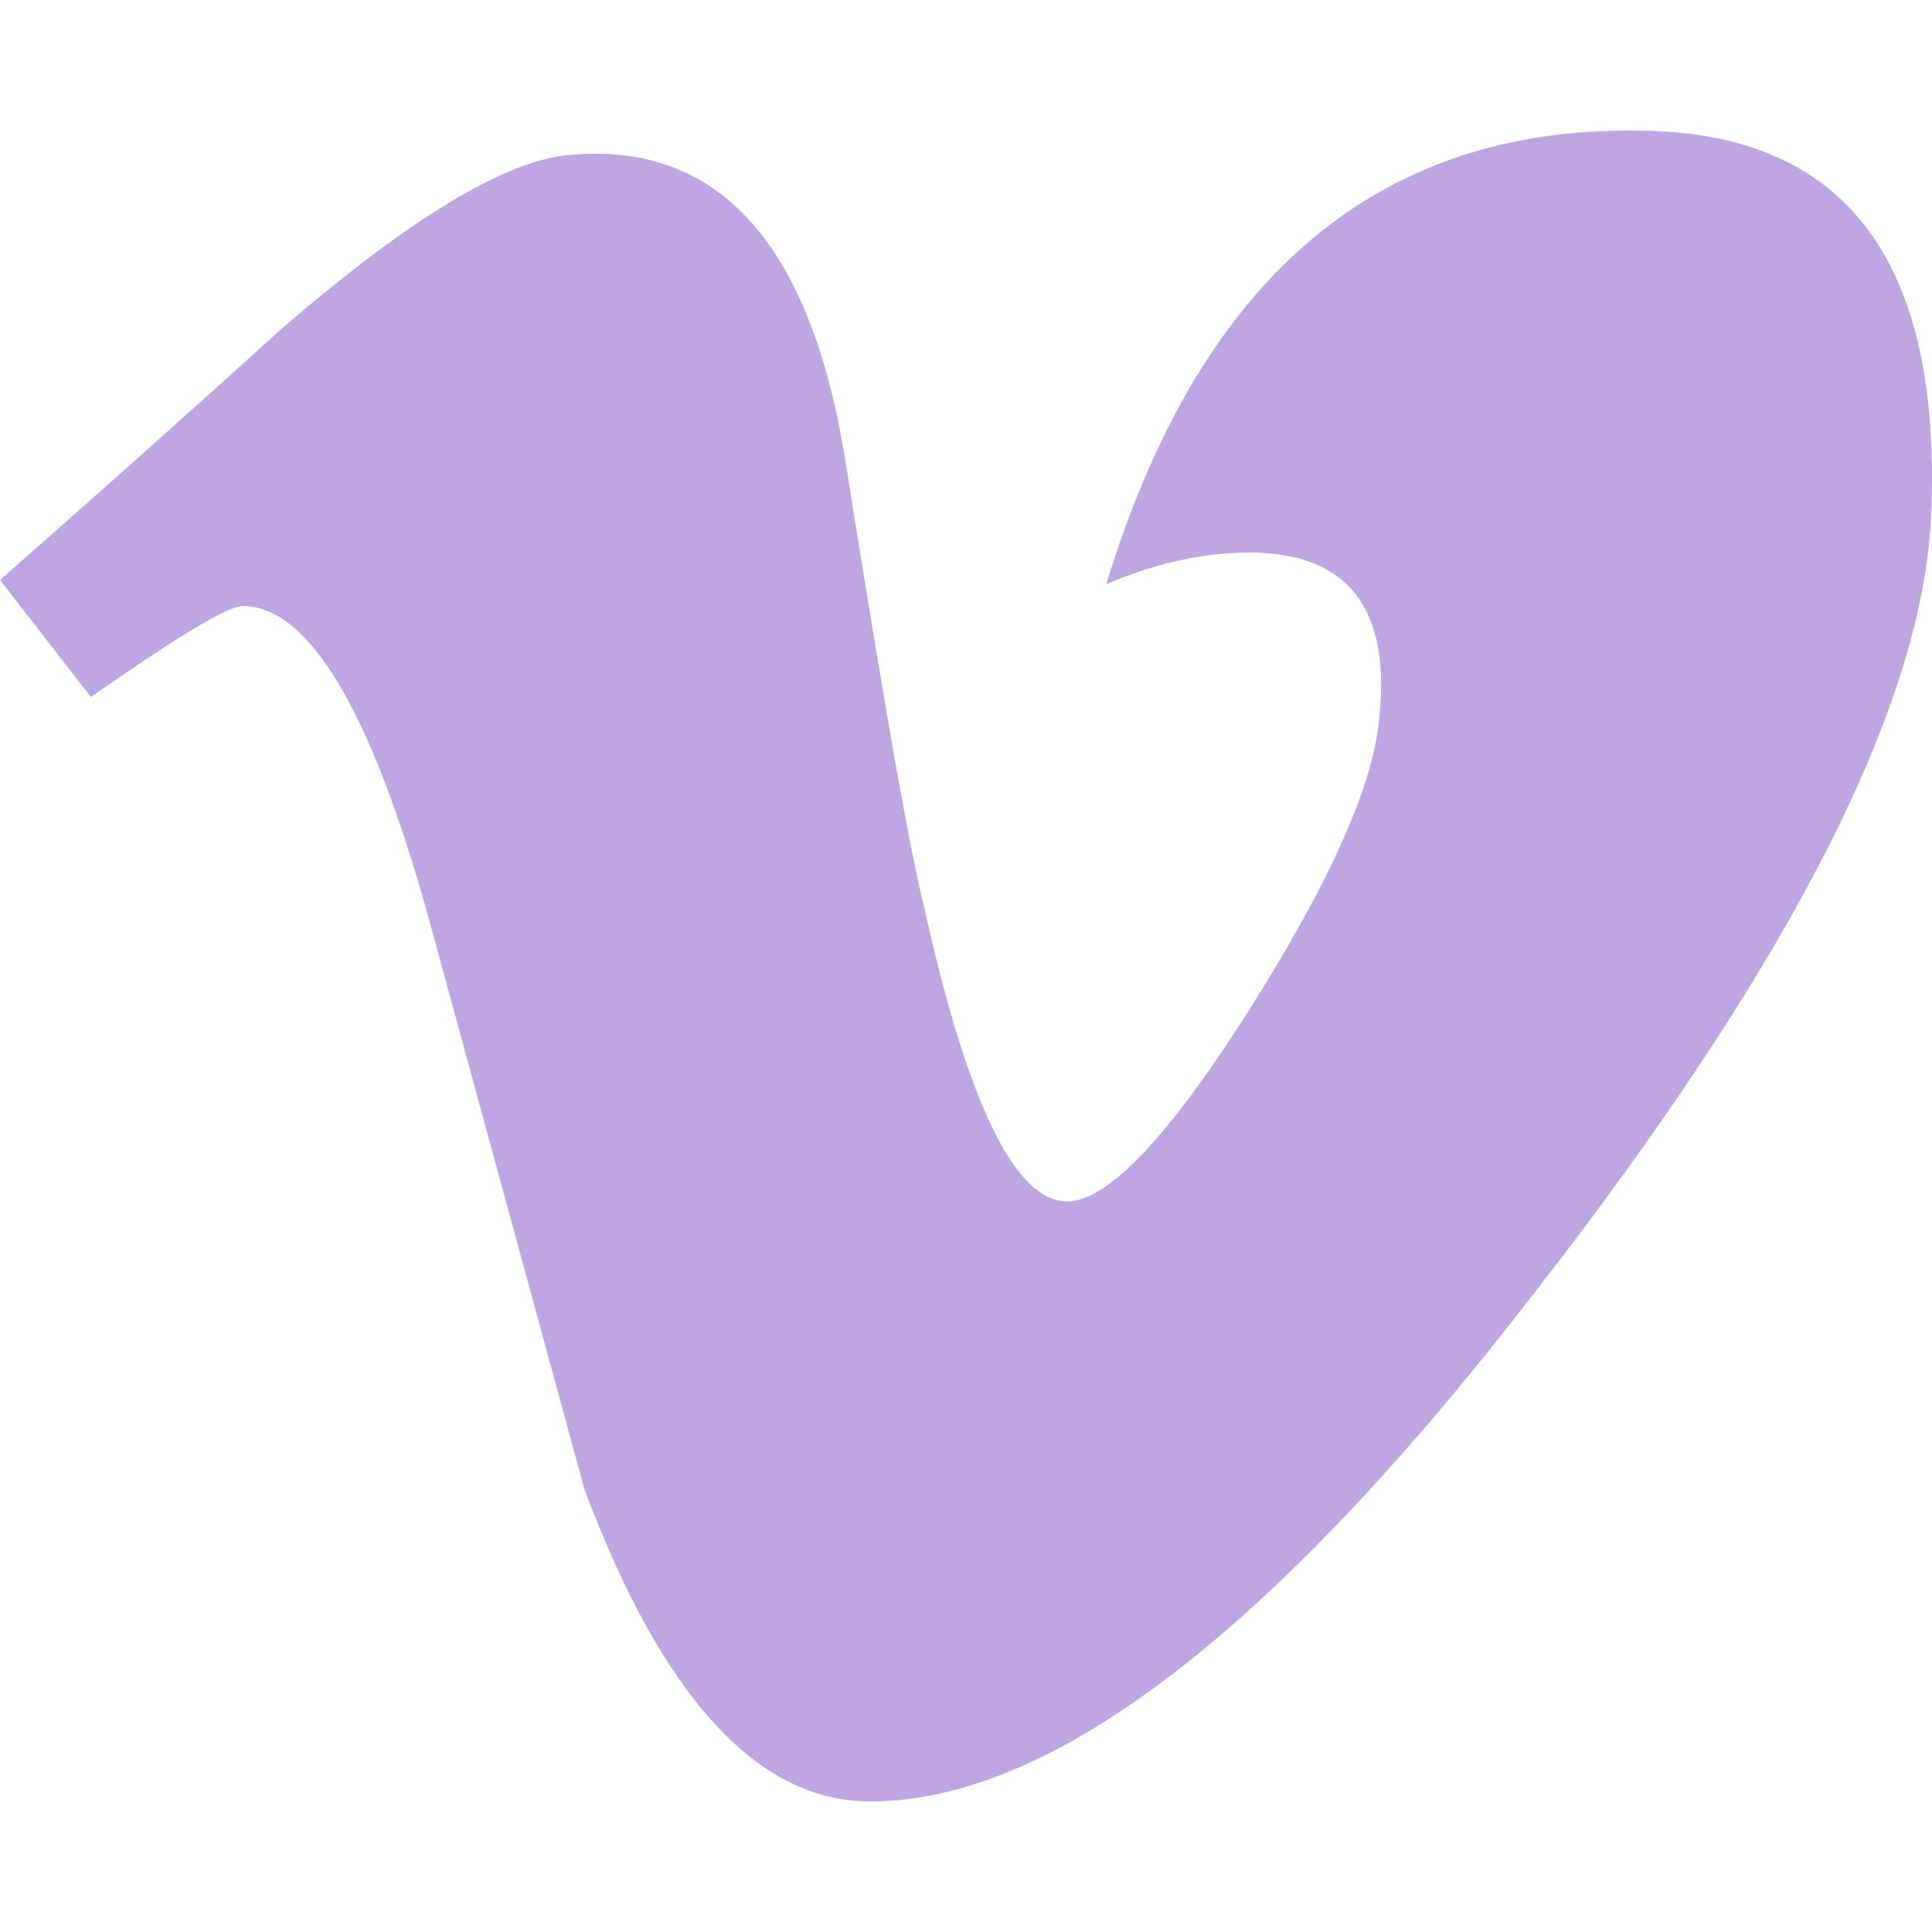
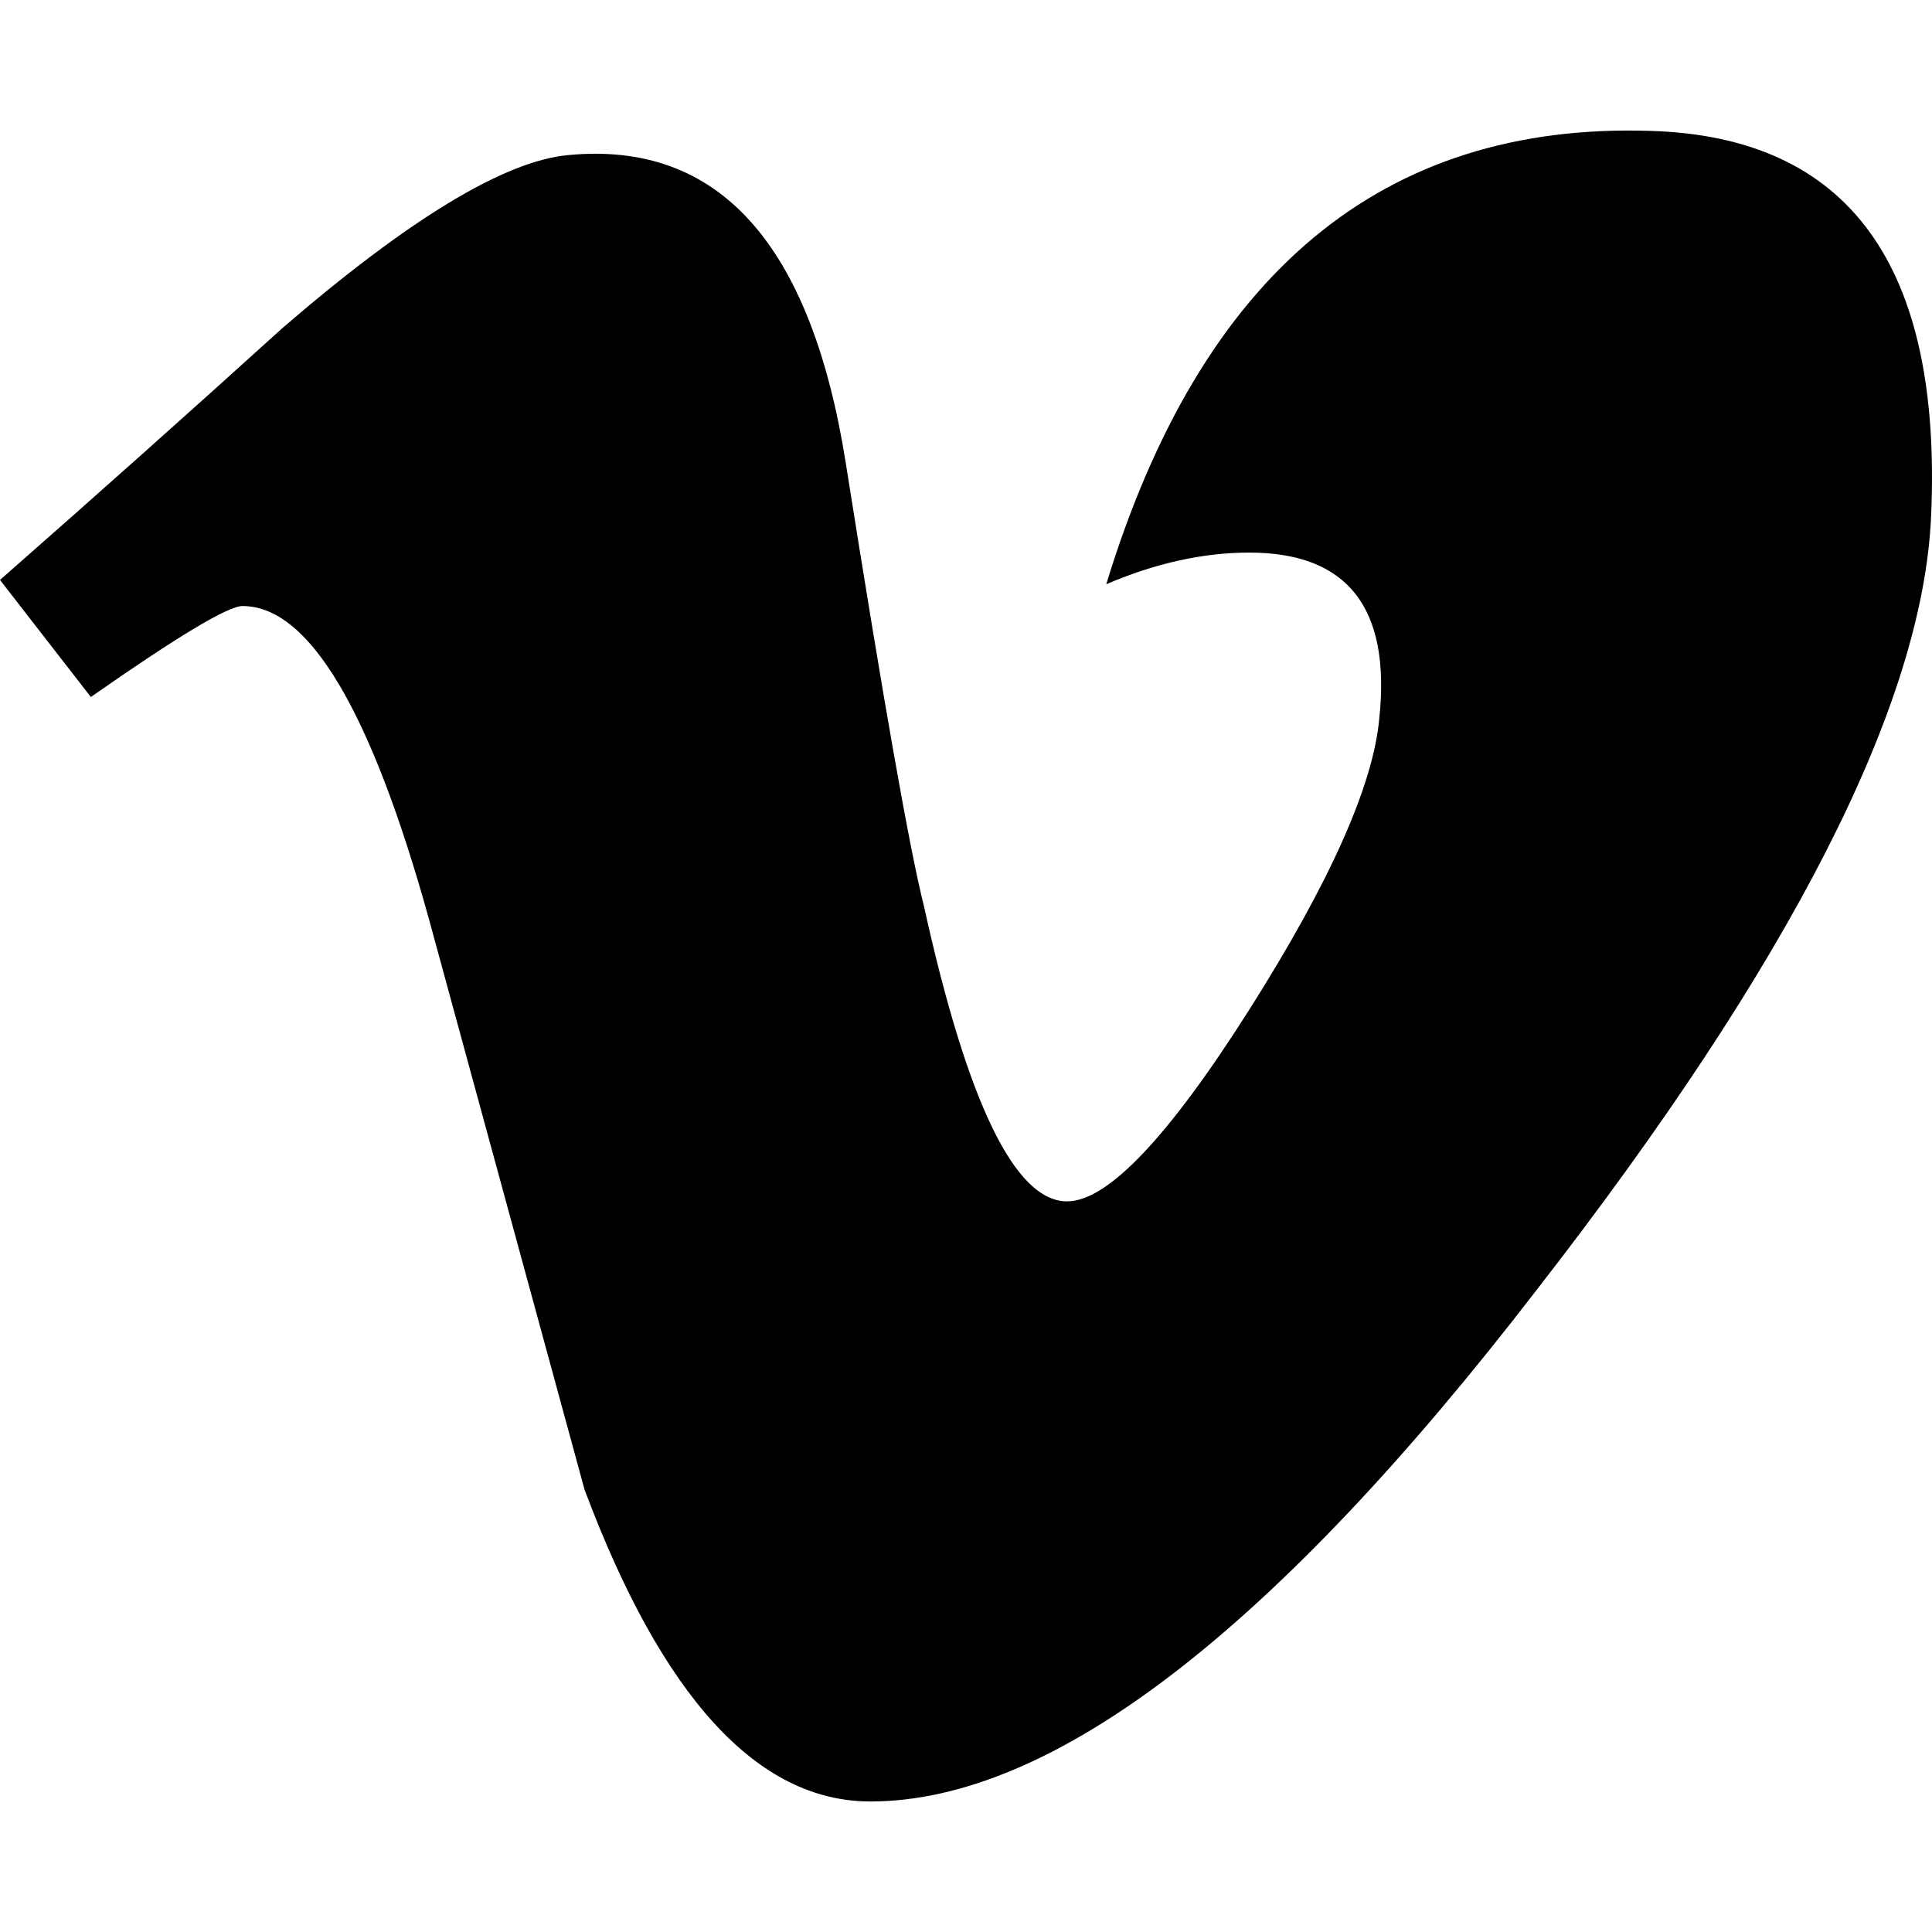
- <svg xmlns="http://www.w3.org/2000/svg" height="100%" fill="#bda6e1" style="fill-rule:evenodd;clip-rule:evenodd;stroke-linejoin:round;stroke-miterlimit:2;" version="1.1" viewBox="0 0 512 512" width="100%" xml:space="preserve">
+ <svg xmlns="http://www.w3.org/2000/svg" height="100%" fill="#000" style="fill-rule:evenodd;clip-rule:evenodd;stroke-linejoin:round;stroke-miterlimit:2;" version="1.1" viewBox="0 0 512 512" width="100%" xml:space="preserve">
  <path d="M511.751,137.03c-2.279,49.837 -37.085,118.065 -104.422,204.686c-69.61,90.446 -128.51,135.69 -176.676,135.69c-29.852,0 -55.11,-27.532 -75.739,-82.635c-13.775,-50.511 -27.537,-101.015 -41.324,-151.525c-15.321,-55.074 -31.746,-82.641 -49.329,-82.641c-3.832,0 -17.234,8.059 -40.184,24.107l-24.077,-31.021c25.264,-22.194 50.185,-44.387 74.705,-66.623c33.707,-29.107 59.025,-44.423 75.881,-45.97c39.836,-3.831 64.361,23.405 73.566,81.697c9.949,62.897 16.839,102.018 20.7,117.322c11.501,52.193 24.142,78.259 37.935,78.259c10.704,0 26.81,-16.927 48.284,-50.793c21.426,-33.843 32.91,-59.591 34.463,-77.298c3.064,-29.208 -8.426,-43.844 -34.463,-43.844c-12.263,0 -24.904,2.816 -37.905,8.39c25.17,-82.405 73.247,-122.429 144.198,-120.144c52.612,1.541 77.427,35.655 74.387,102.343Z" style="fill-rule:nonzero;" />
</svg>
